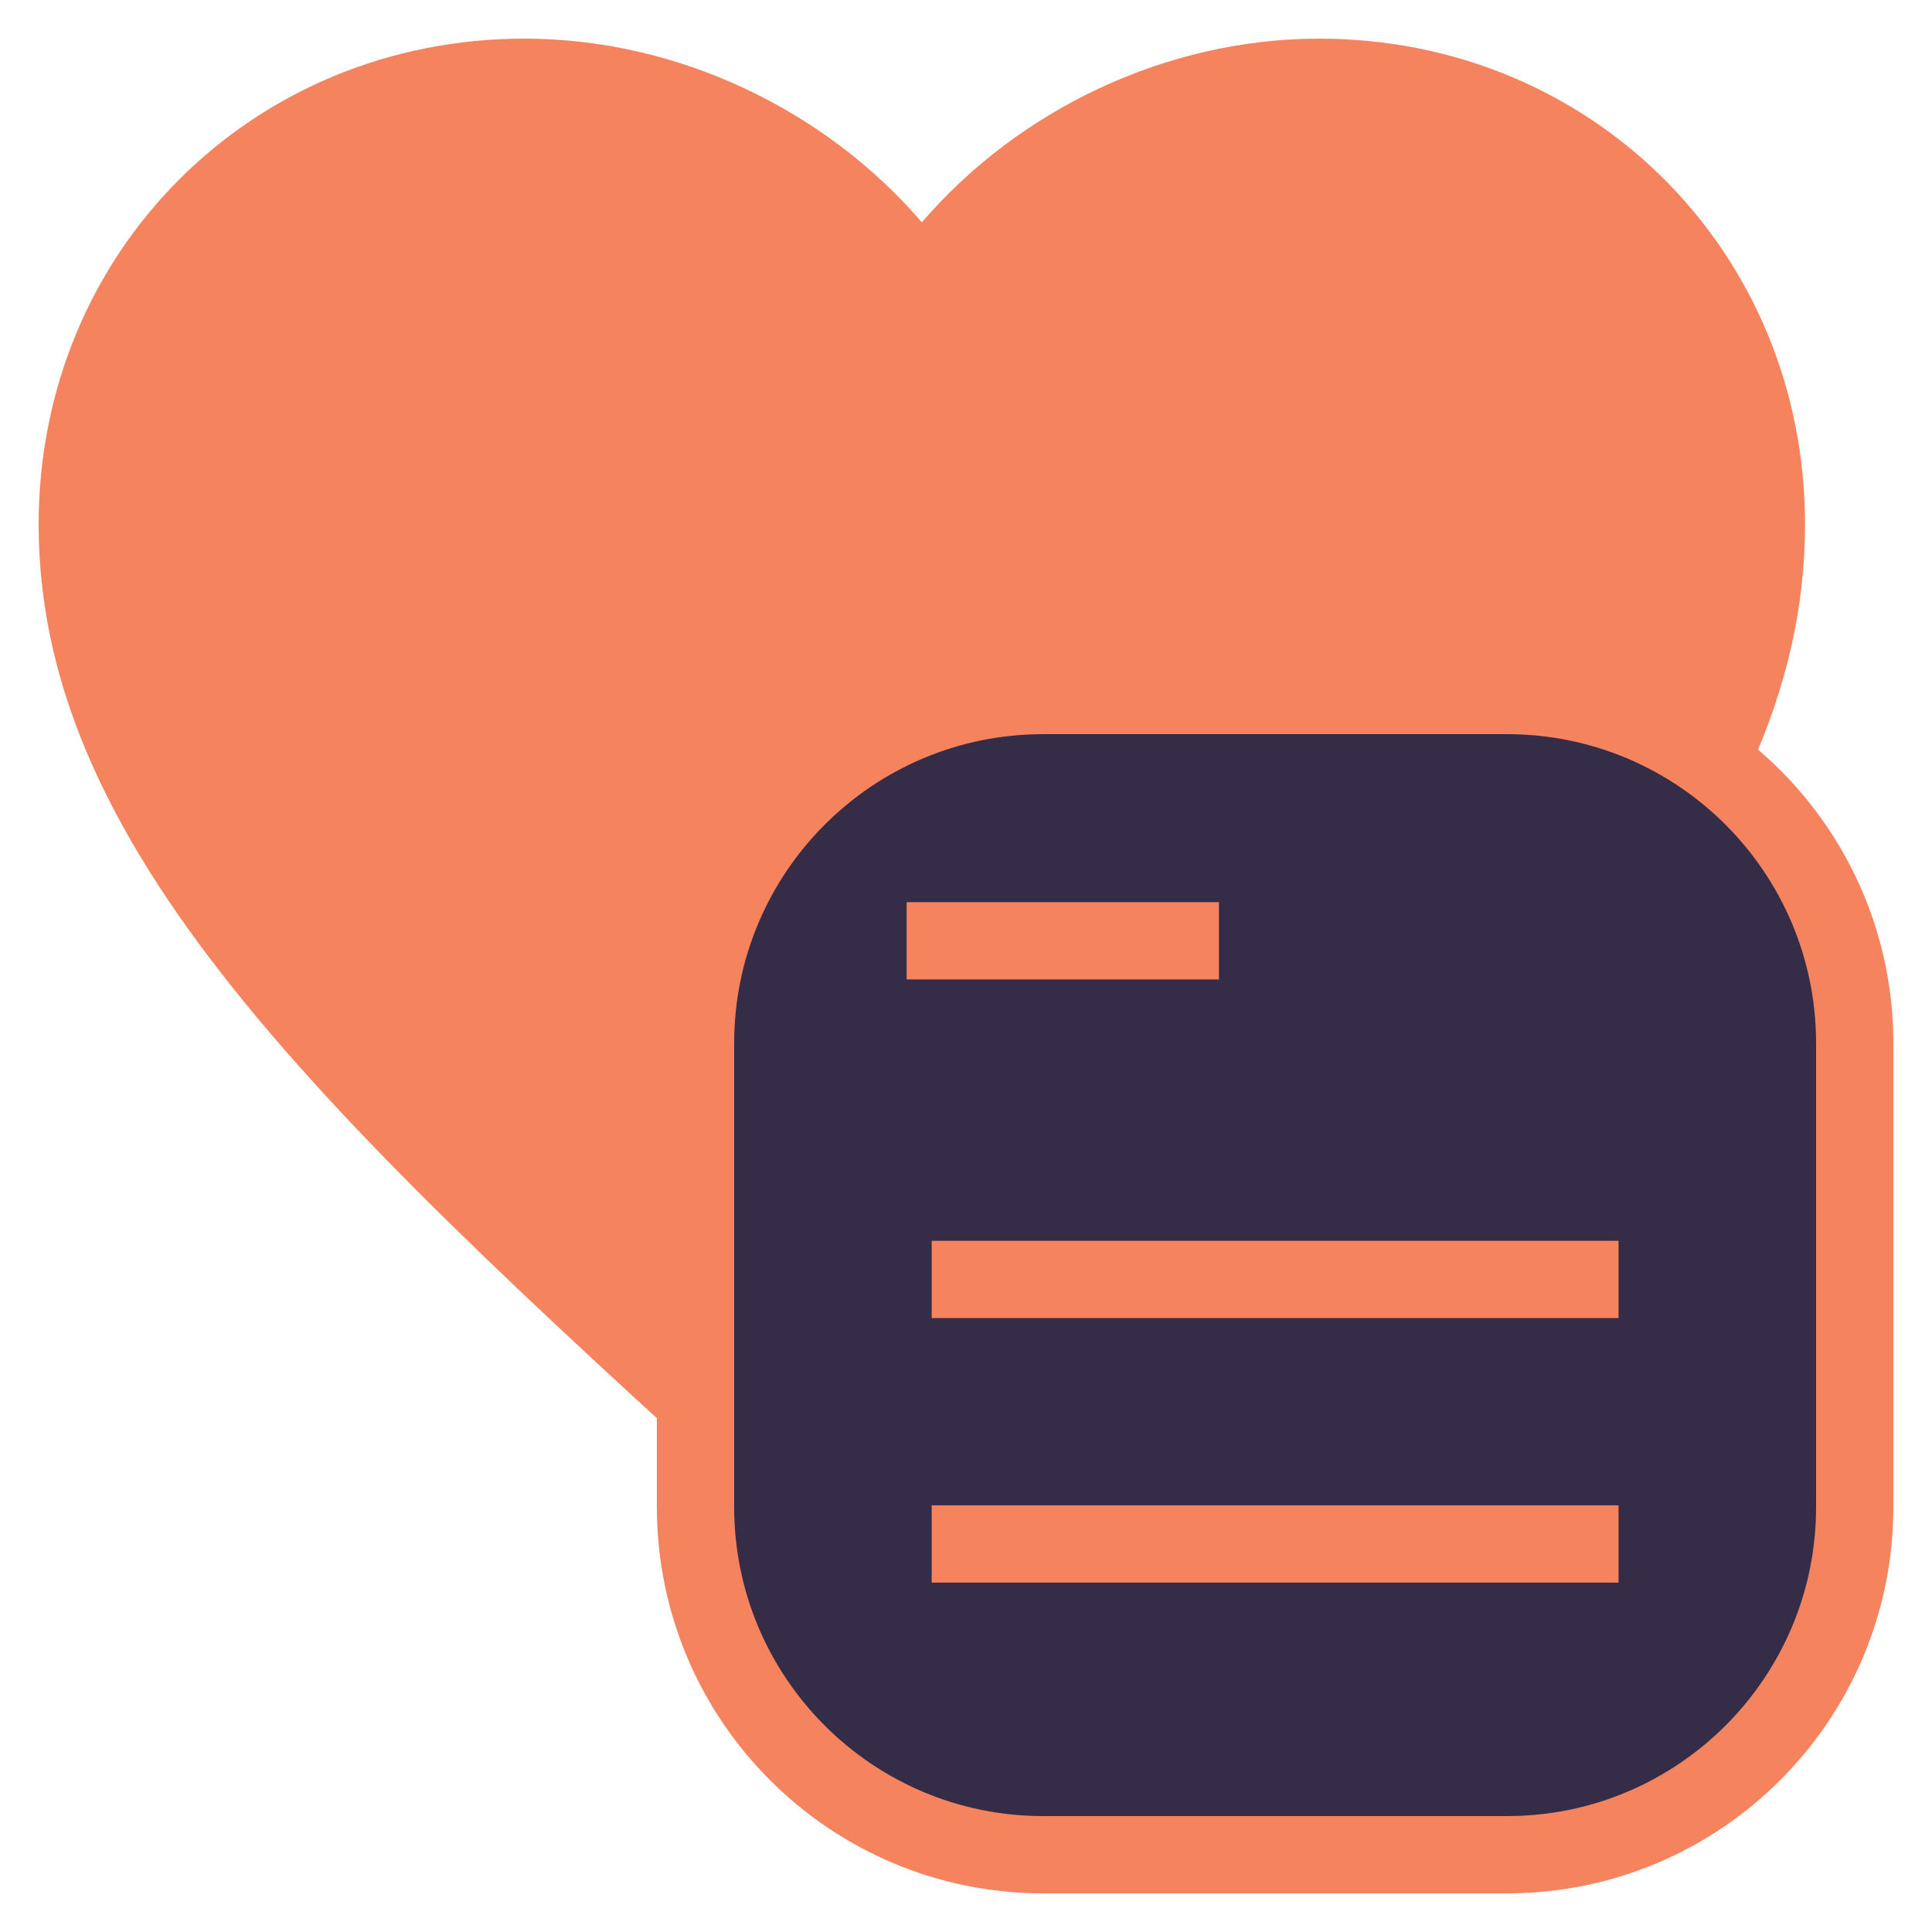
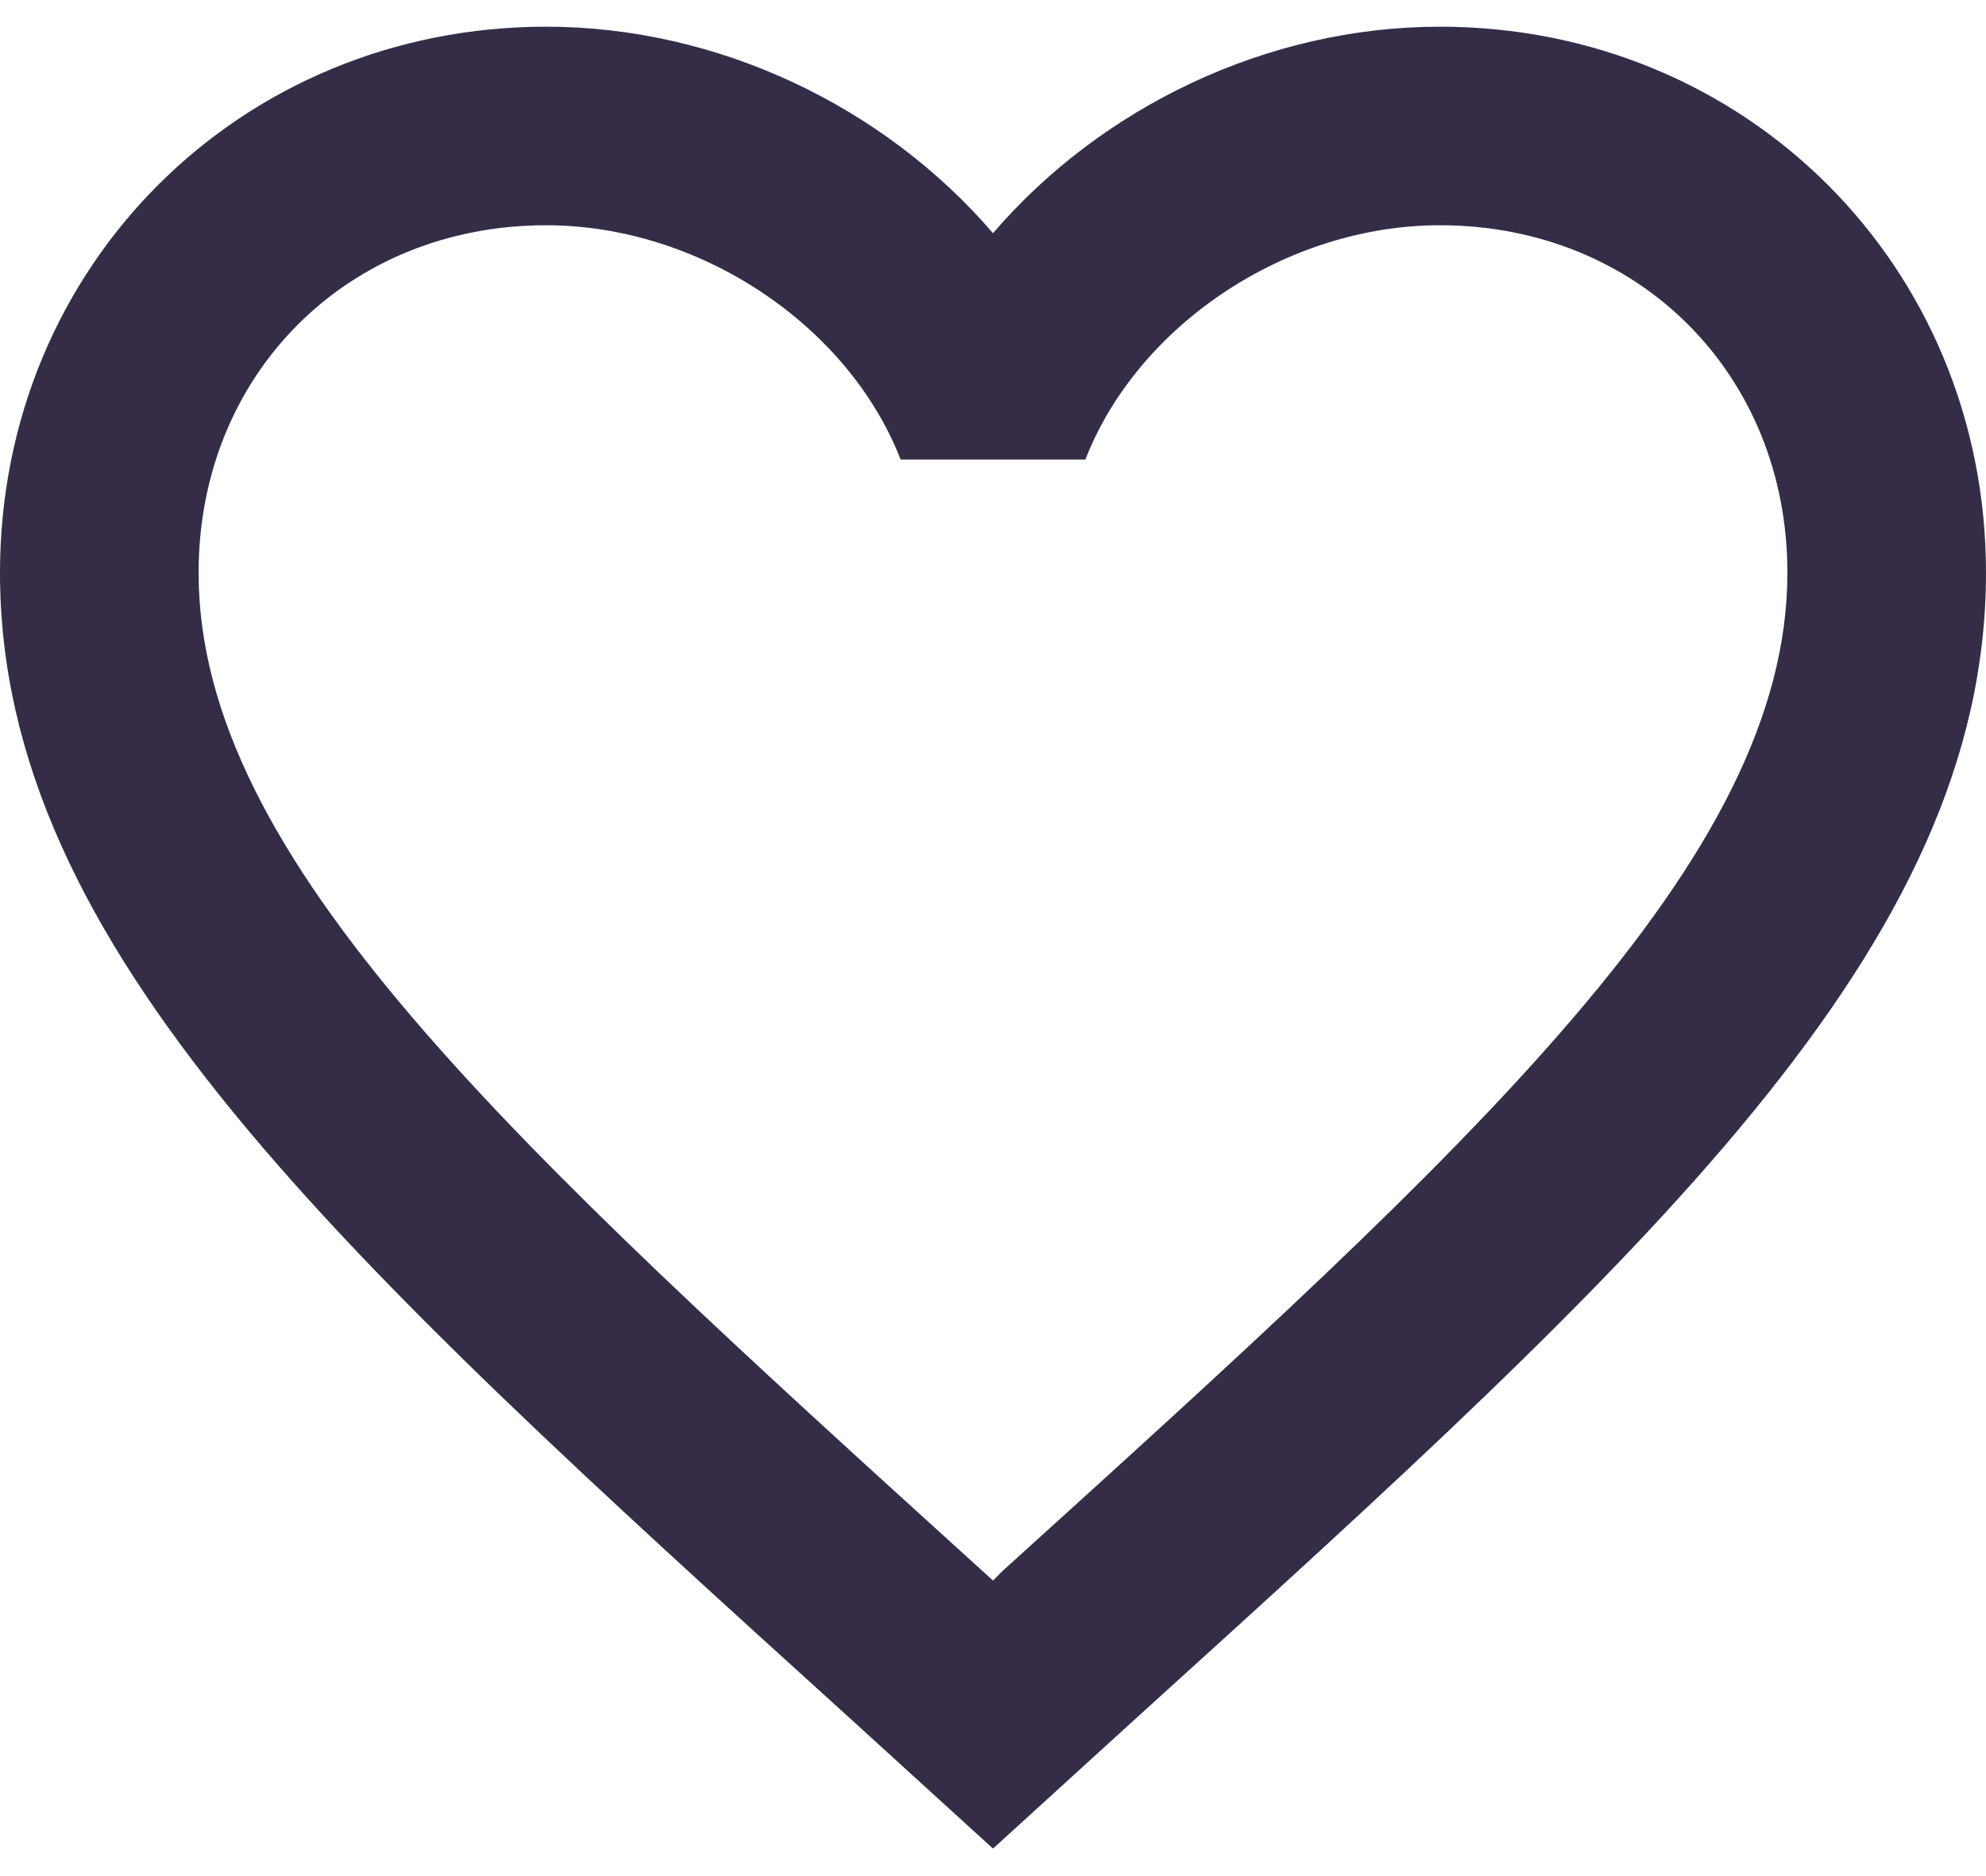
- <svg xmlns="http://www.w3.org/2000/svg" width="25" height="25" viewBox="0 0 25 25" fill="none">
-   <path d="M11.929 21.471L10.271 19.963C4.386 14.626 0.5 11.094 0.5 6.786C0.5 3.254 3.266 0.5 6.786 0.5C8.774 0.5 10.683 1.426 11.929 2.877C13.174 1.426 15.083 0.5 17.071 0.5C20.591 0.5 23.357 3.254 23.357 6.786C23.357 11.094 19.471 14.626 13.586 19.963L11.929 21.471Z" fill="#F5835E" />
-   <rect x="9" y="9" width="15" height="15" rx="4.5" fill="#352D48" stroke="#F5835E" />
-   <line x1="11.732" y1="12.174" x2="15.773" y2="12.174" stroke="#F5835E" />
-   <line x1="12.056" y1="16.556" x2="20.944" y2="16.556" stroke="#F5835E" />
-   <line x1="12.056" y1="19.979" x2="20.944" y2="19.979" stroke="#F5835E" />
+ <svg xmlns="http://www.w3.org/2000/svg" width="18" height="17" viewBox="0 0 18 17" fill="none">
+   <path d="M9.09 14.238L9 14.328L8.901 14.238C4.626 10.358 1.8 7.793 1.8 5.192C1.8 3.392 3.15 2.042 4.95 2.042C6.336 2.042 7.686 2.942 8.163 4.166H9.837C10.314 2.942 11.664 2.042 13.05 2.042C14.85 2.042 16.2 3.392 16.2 5.192C16.2 7.793 13.374 10.358 9.09 14.238ZM13.05 0.242C11.484 0.242 9.981 0.971 9 2.114C8.019 0.971 6.516 0.242 4.95 0.242C2.178 0.242 0 2.411 0 5.192C0 8.585 3.06 11.367 7.695 15.569L9 16.758L10.305 15.569C14.94 11.367 18 8.585 18 5.192C18 2.411 15.822 0.242 13.05 0.242Z" fill="#352D48" />
</svg>
